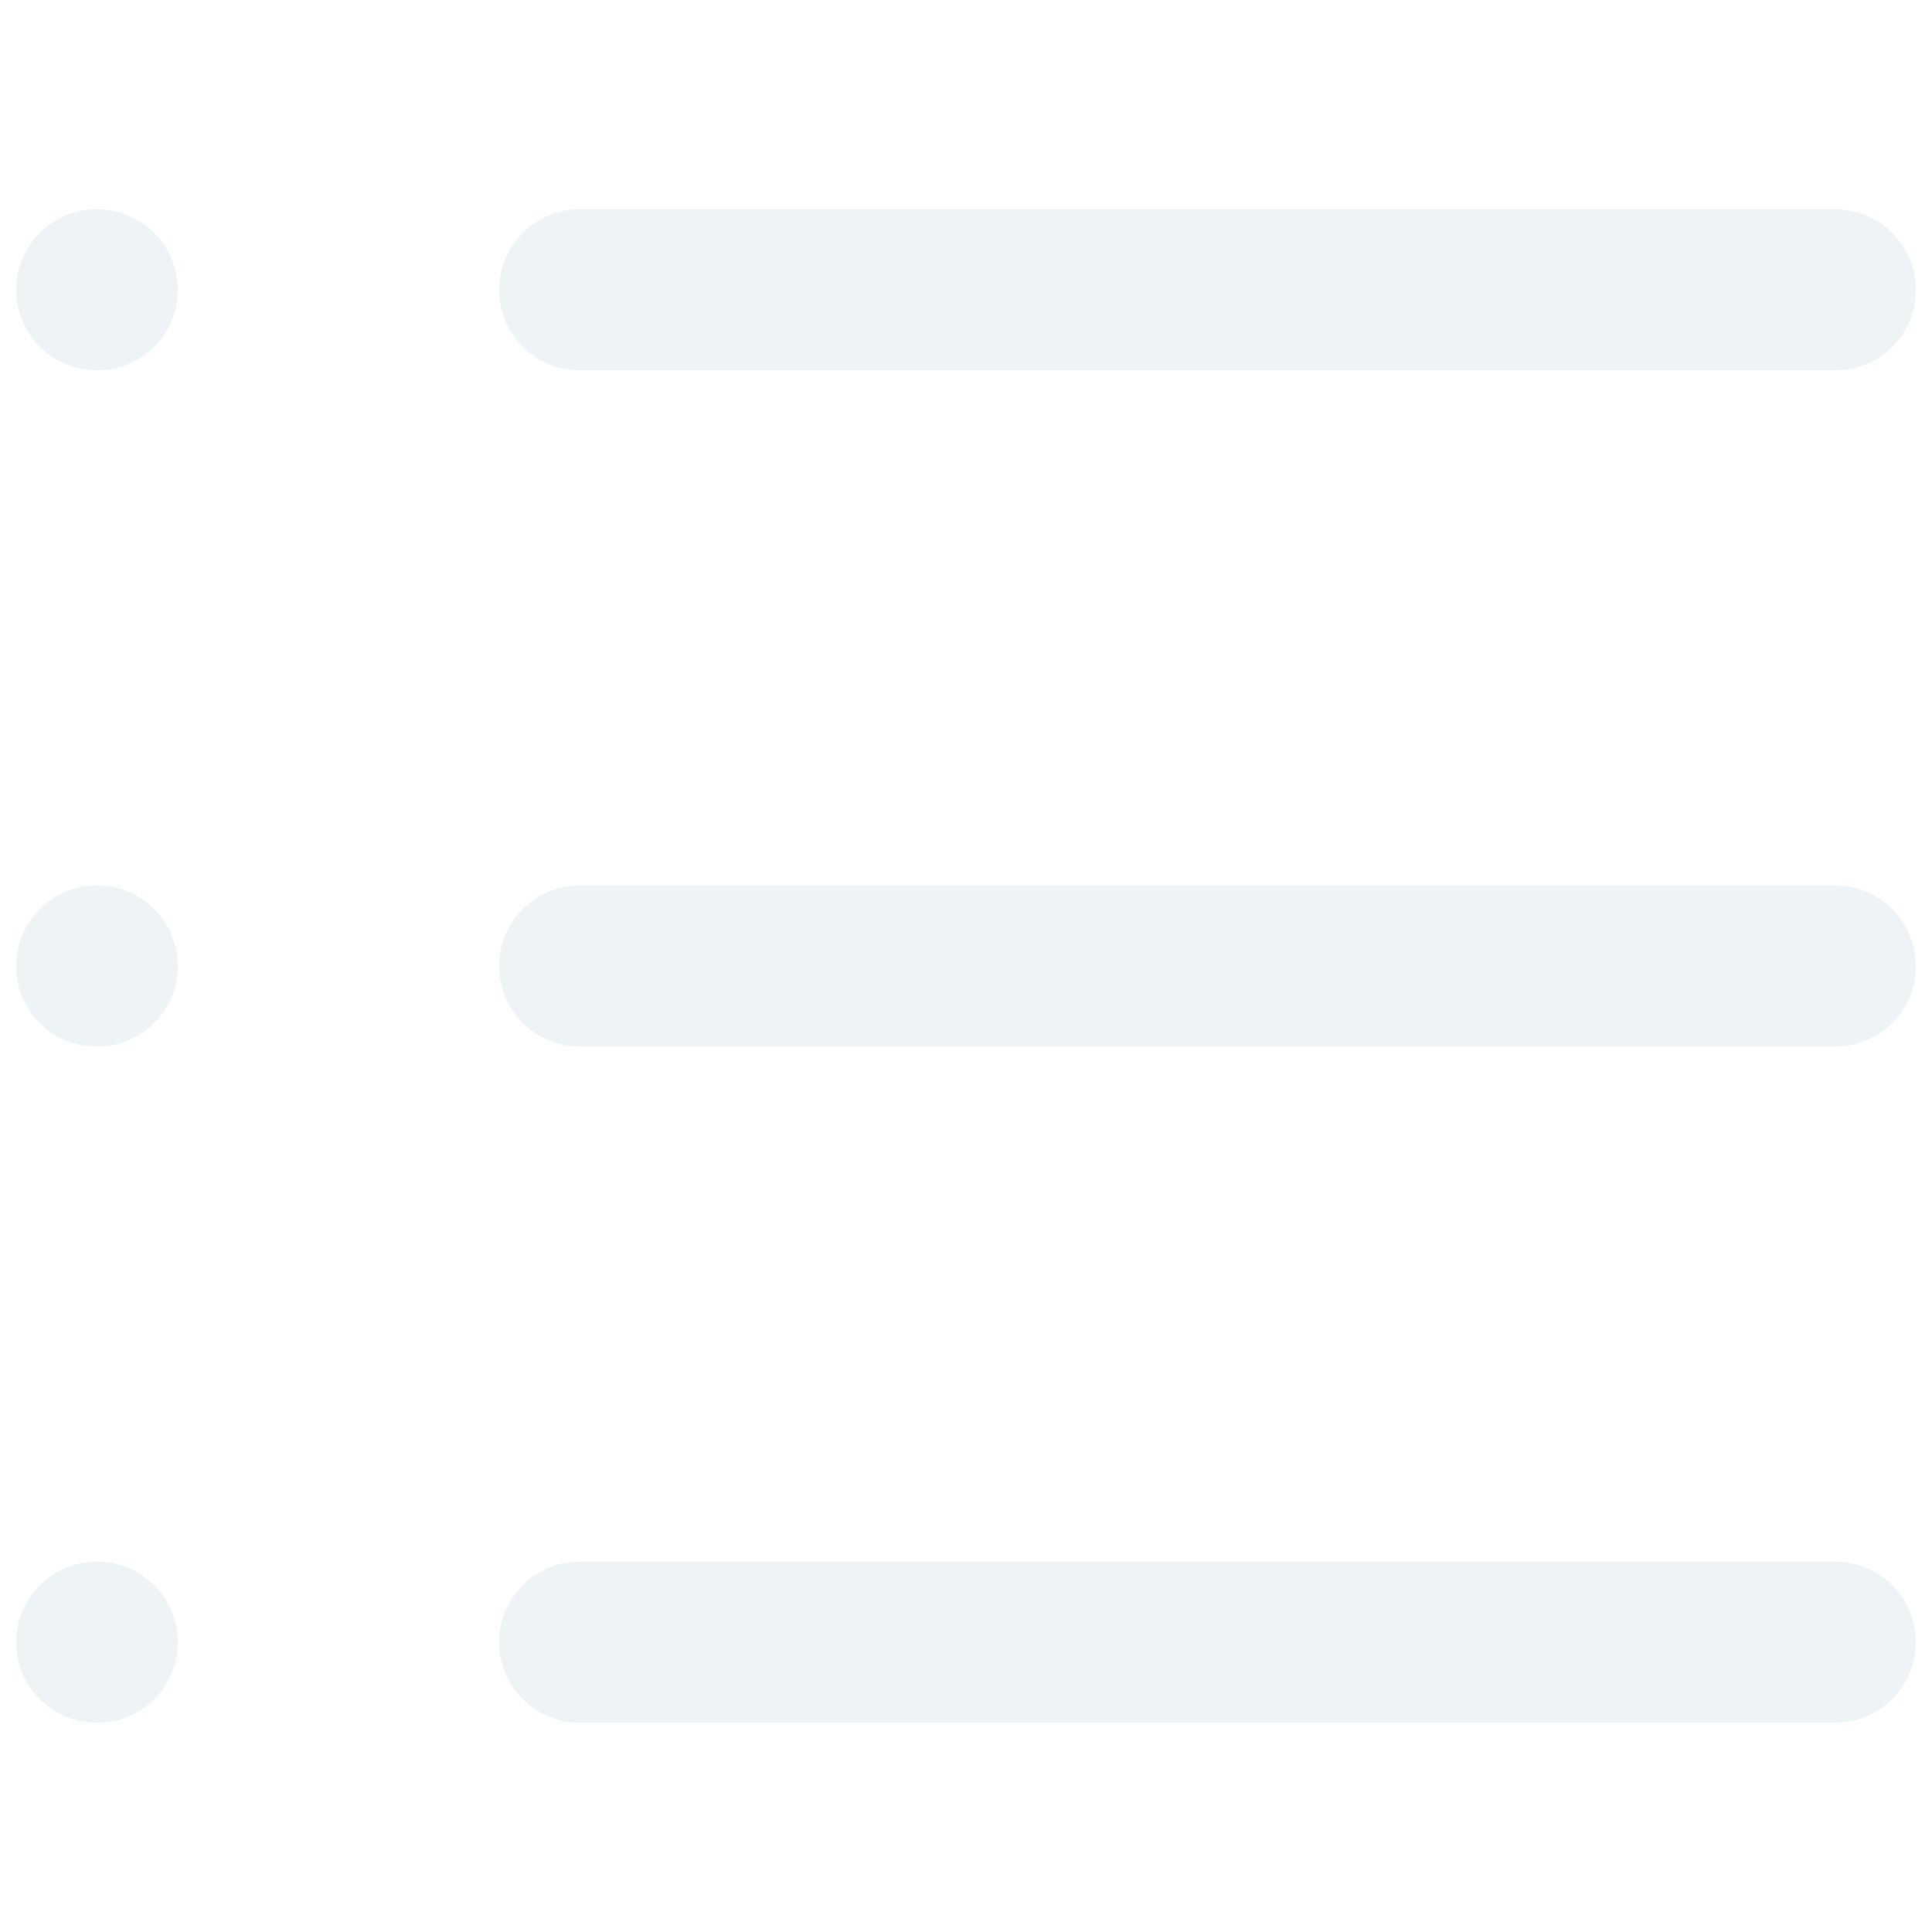
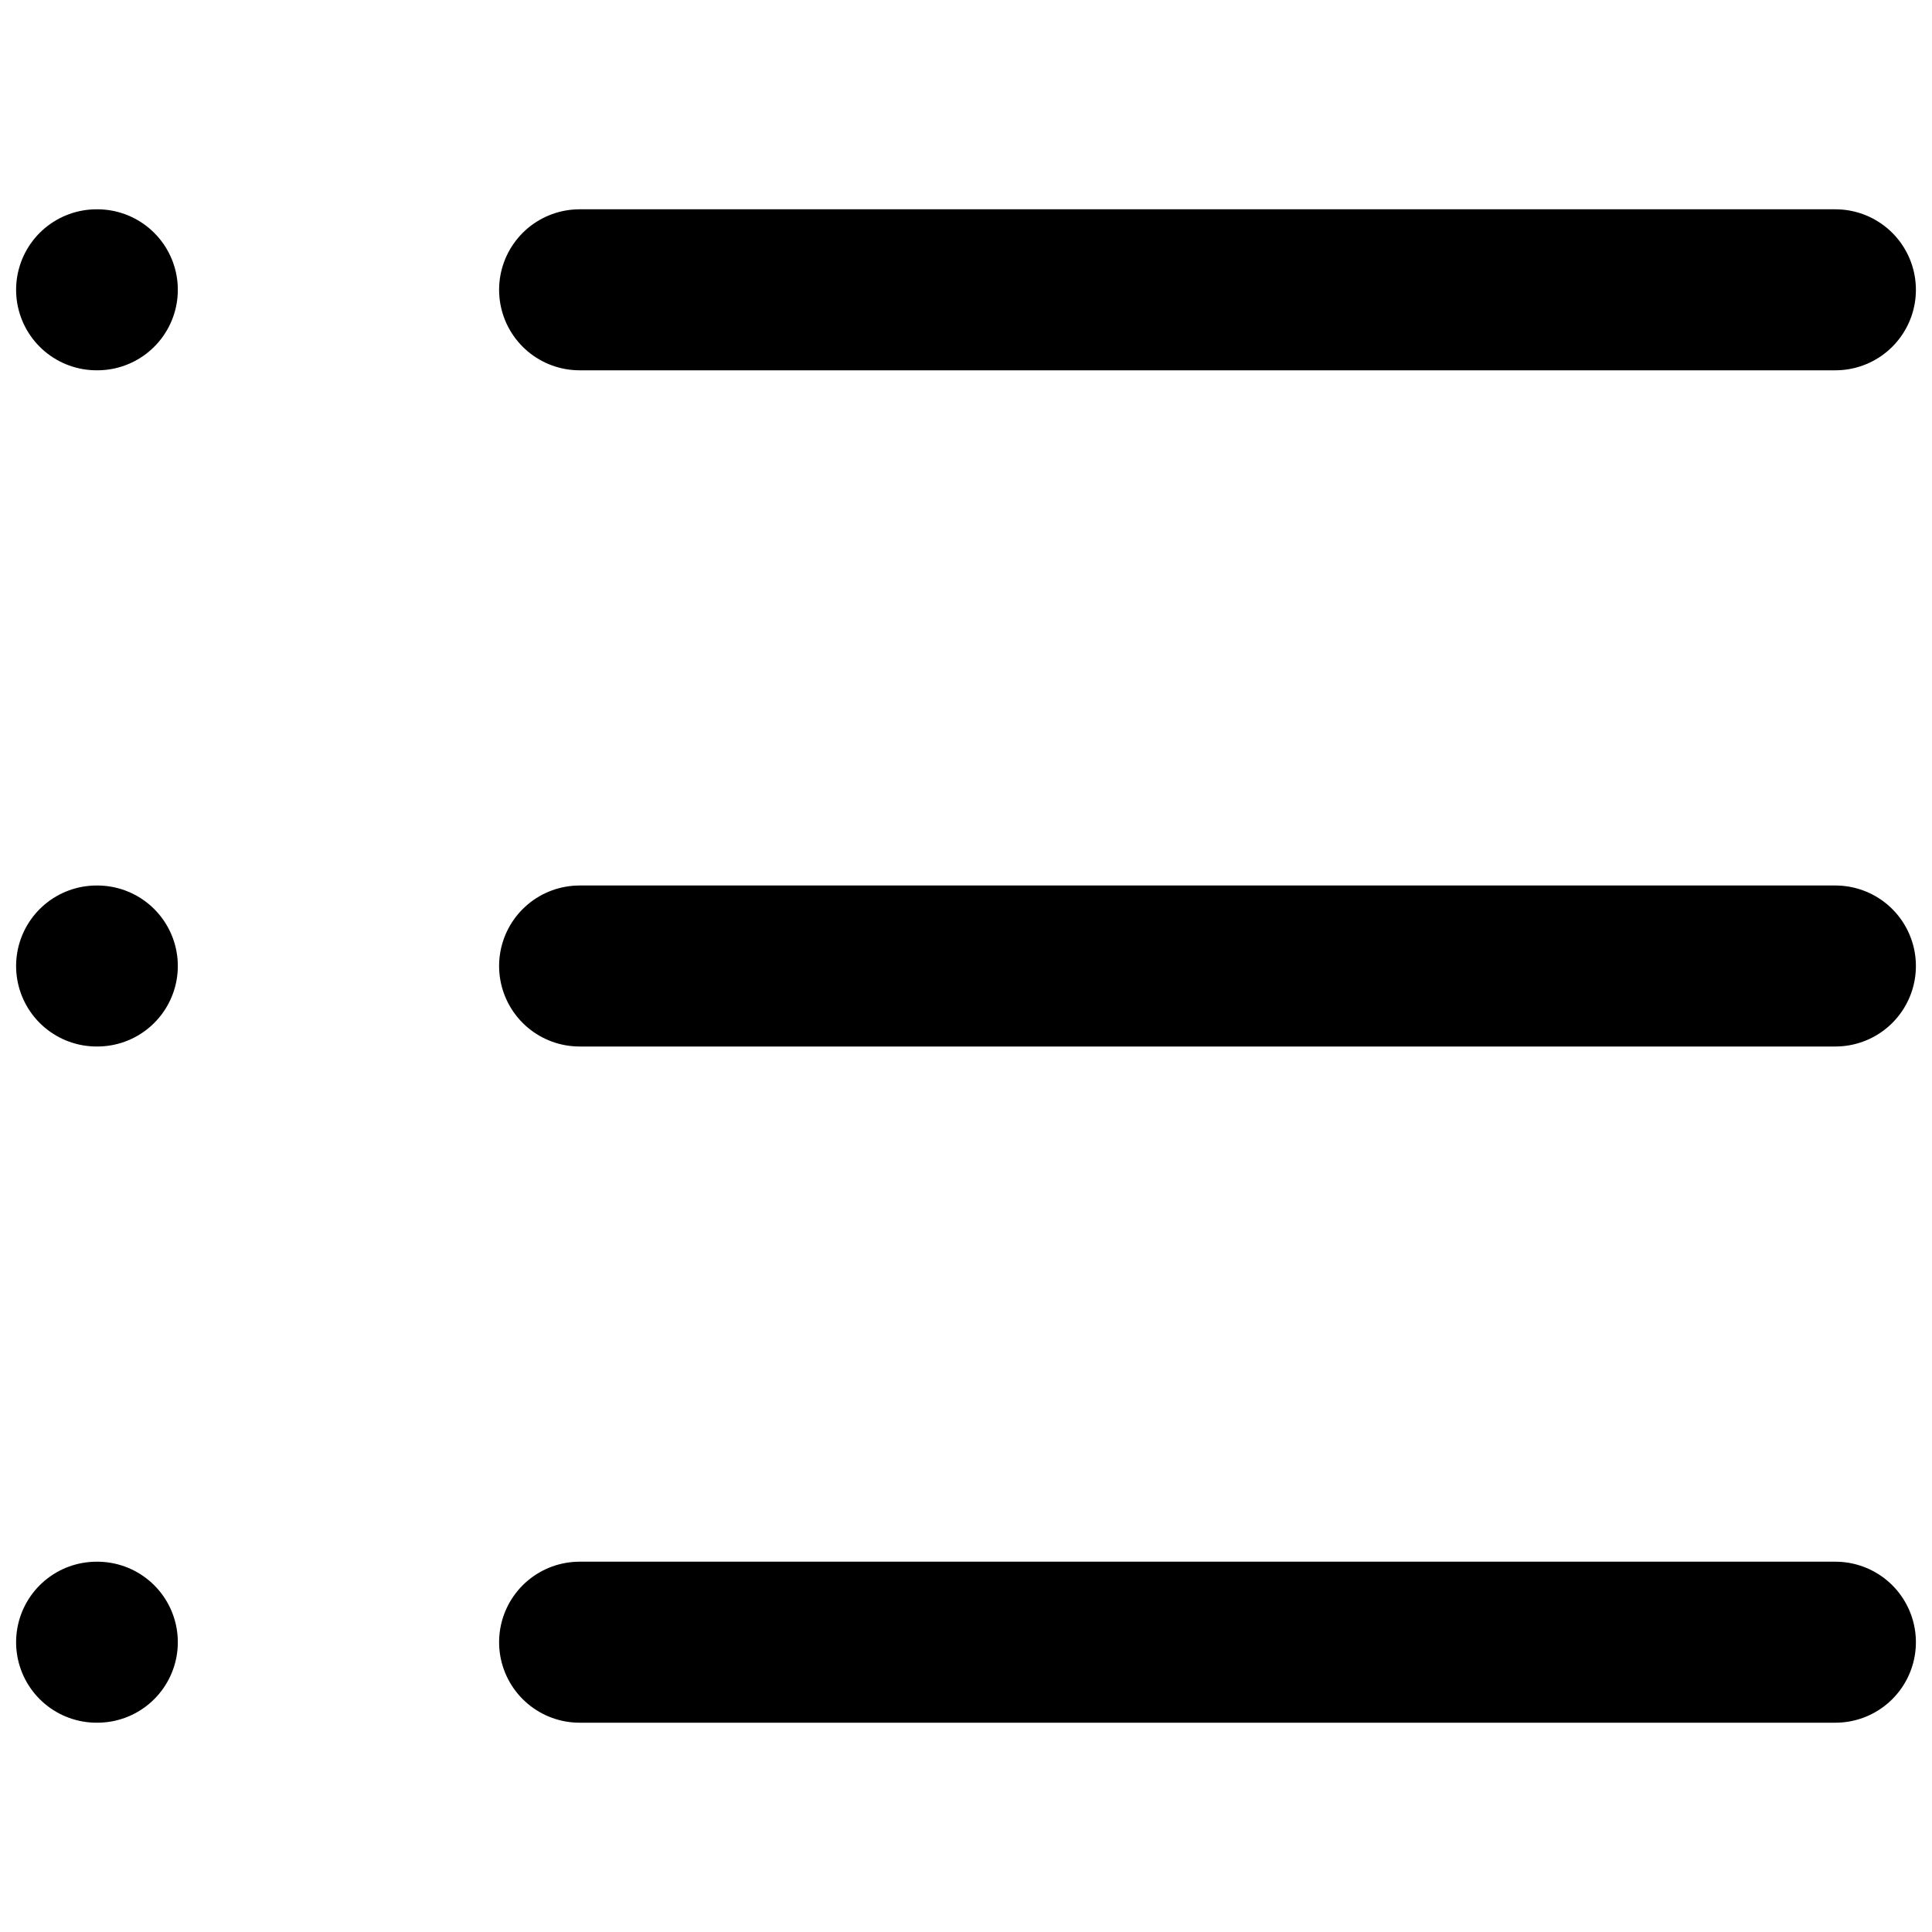
<svg xmlns="http://www.w3.org/2000/svg" width="24" height="24" viewBox="0 0 24 24" fill="none">
-   <path d="M1.2 3.6H1.209" stroke="#EEF3F6" stroke-width="2" stroke-linecap="round" stroke-linejoin="round" />
-   <path d="M1.2 12H1.209" stroke="#EEF3F6" stroke-width="2" stroke-linecap="round" stroke-linejoin="round" />
-   <path d="M1.2 20.4H1.209" stroke="#EEF3F6" stroke-width="2" stroke-linecap="round" stroke-linejoin="round" />
-   <path d="M7.2 3.6H22.8" stroke="#EEF3F6" stroke-width="2" stroke-linecap="round" stroke-linejoin="round" />
-   <path d="M7.2 12H22.8" stroke="#EEF3F6" stroke-width="2" stroke-linecap="round" stroke-linejoin="round" />
-   <path d="M7.2 20.4H22.8" stroke="#EEF3F6" stroke-width="2" stroke-linecap="round" stroke-linejoin="round" />
+   <path d="M1.2 3.6H1.209" stroke="currentColor" stroke-width="2" stroke-linecap="round" stroke-linejoin="round" />
+   <path d="M1.2 12H1.209" stroke="currentColor" stroke-width="2" stroke-linecap="round" stroke-linejoin="round" />
+   <path d="M1.2 20.4H1.209" stroke="currentColor" stroke-width="2" stroke-linecap="round" stroke-linejoin="round" />
+   <path d="M7.2 3.6H22.8" stroke="currentColor" stroke-width="2" stroke-linecap="round" stroke-linejoin="round" />
+   <path d="M7.2 12H22.8" stroke="currentColor" stroke-width="2" stroke-linecap="round" stroke-linejoin="round" />
+   <path d="M7.2 20.4H22.8" stroke="currentColor" stroke-width="2" stroke-linecap="round" stroke-linejoin="round" />
</svg>
